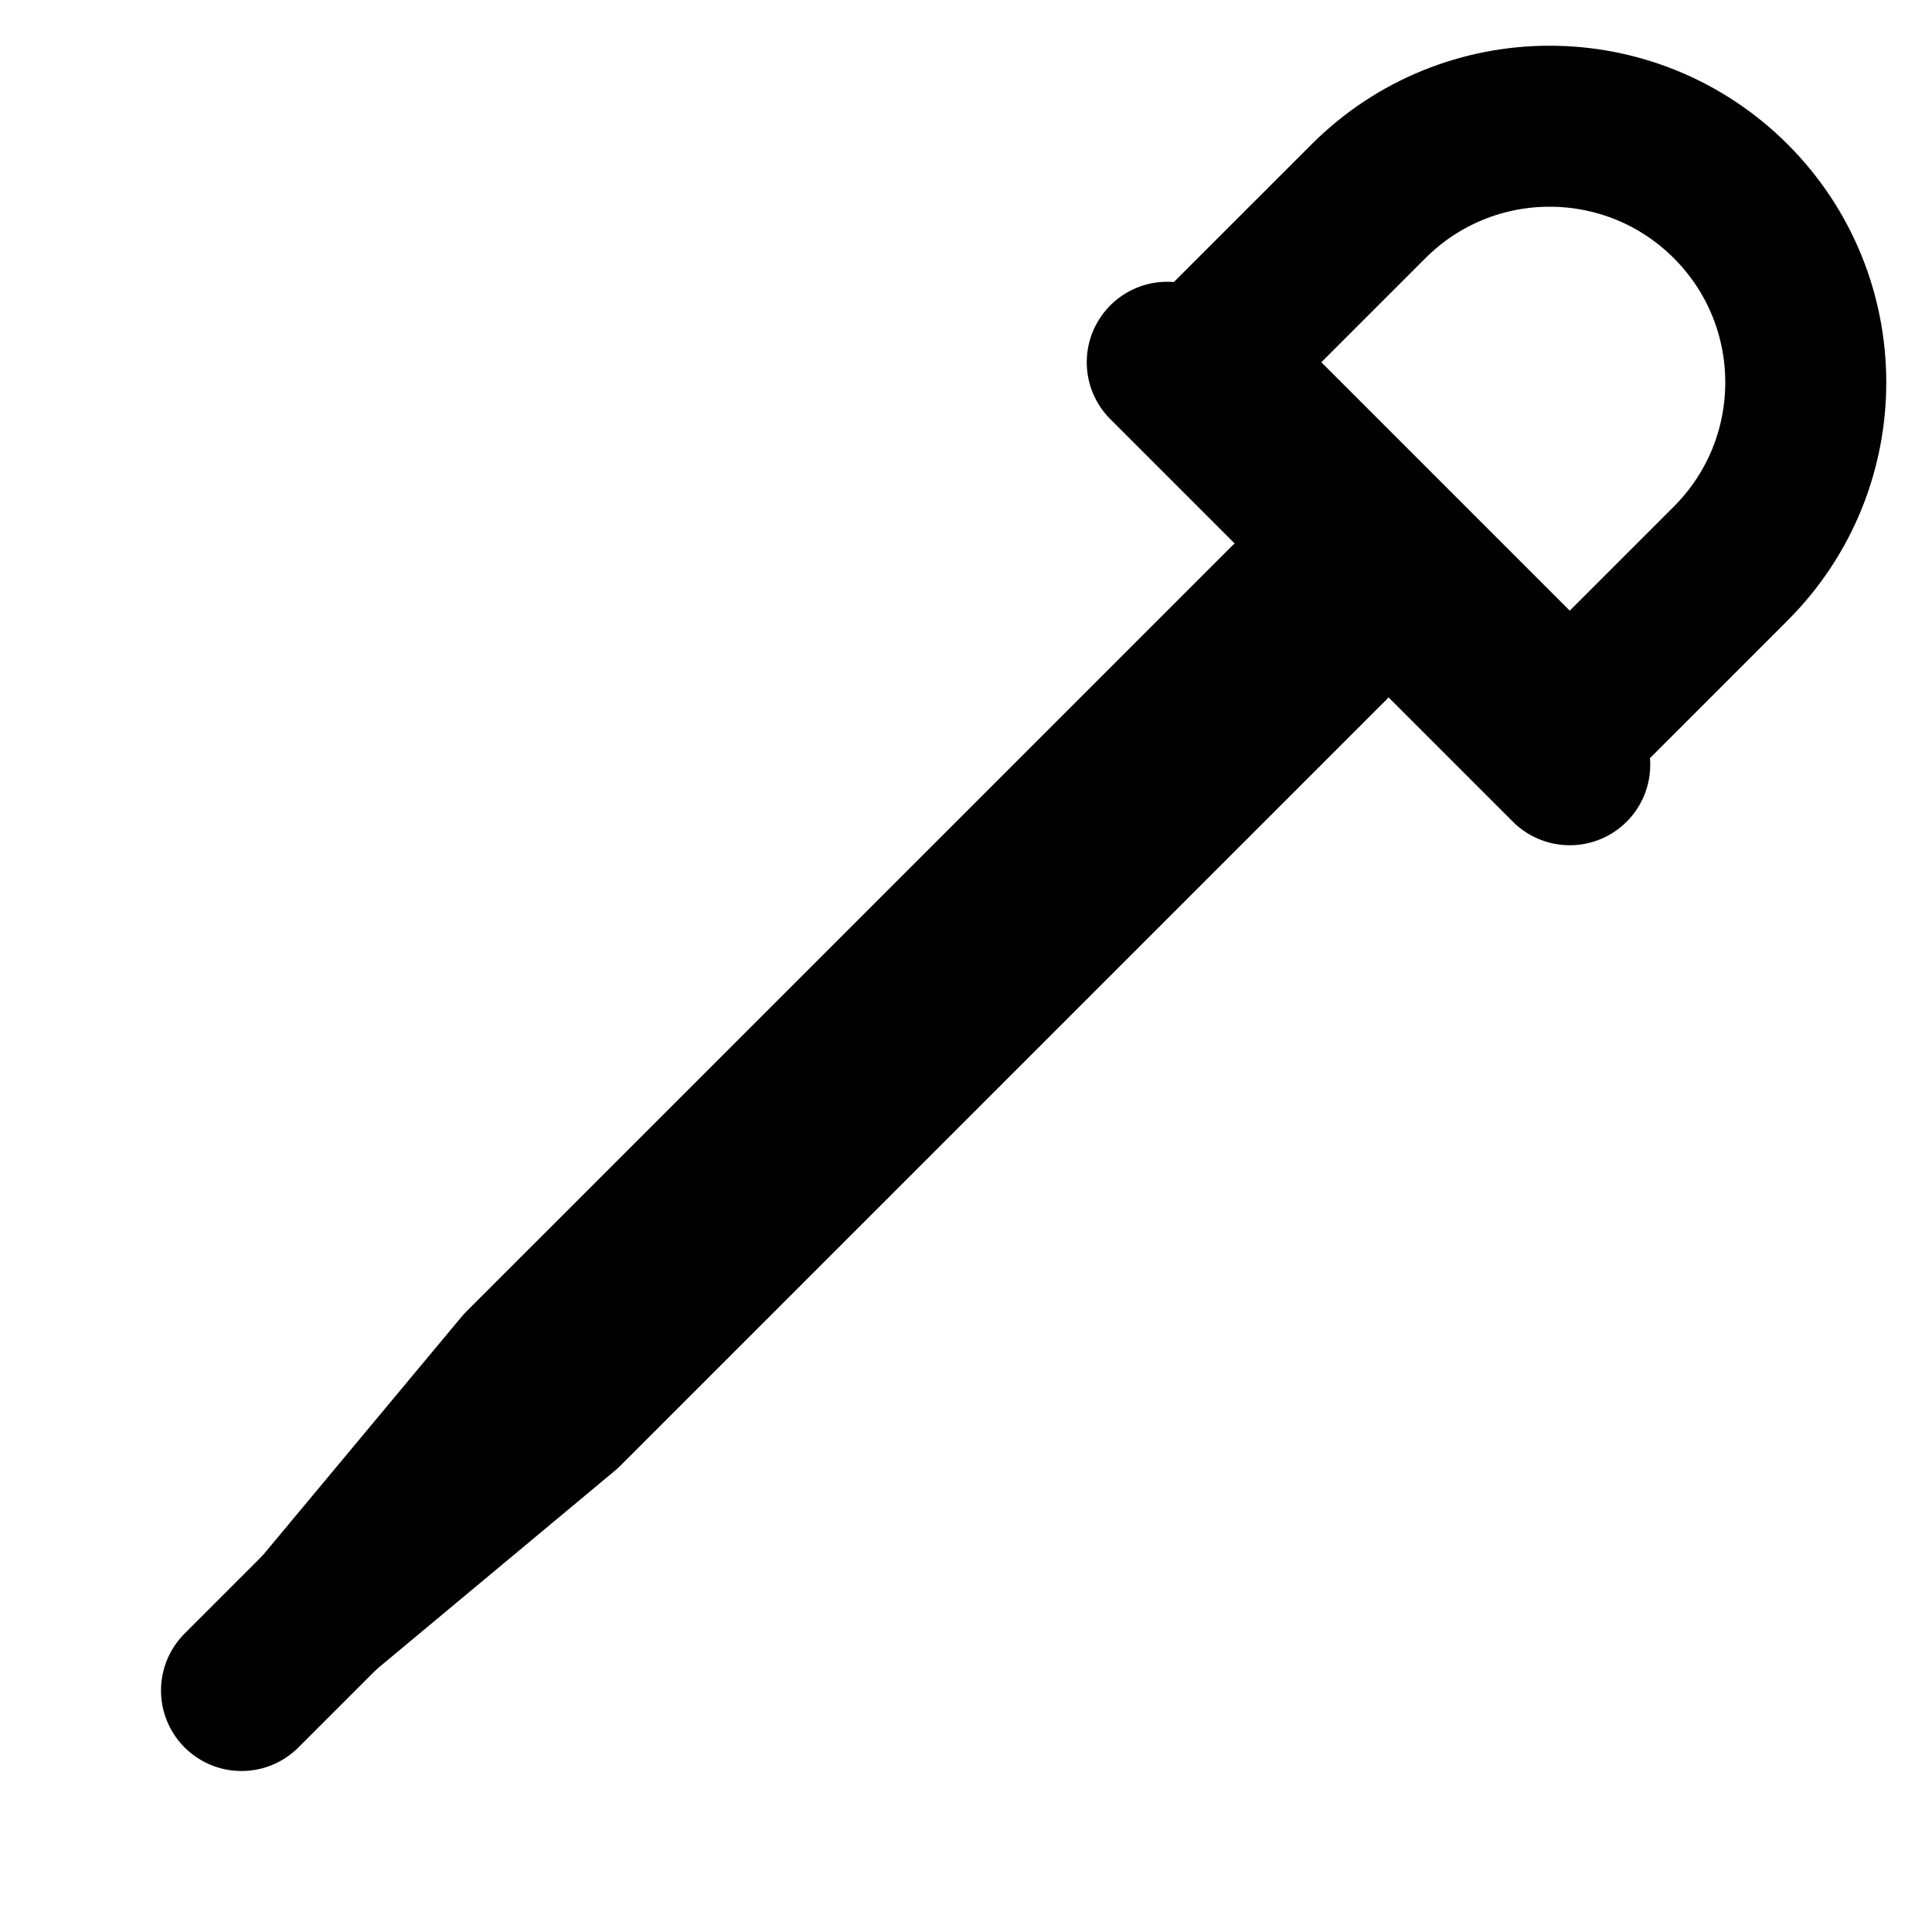
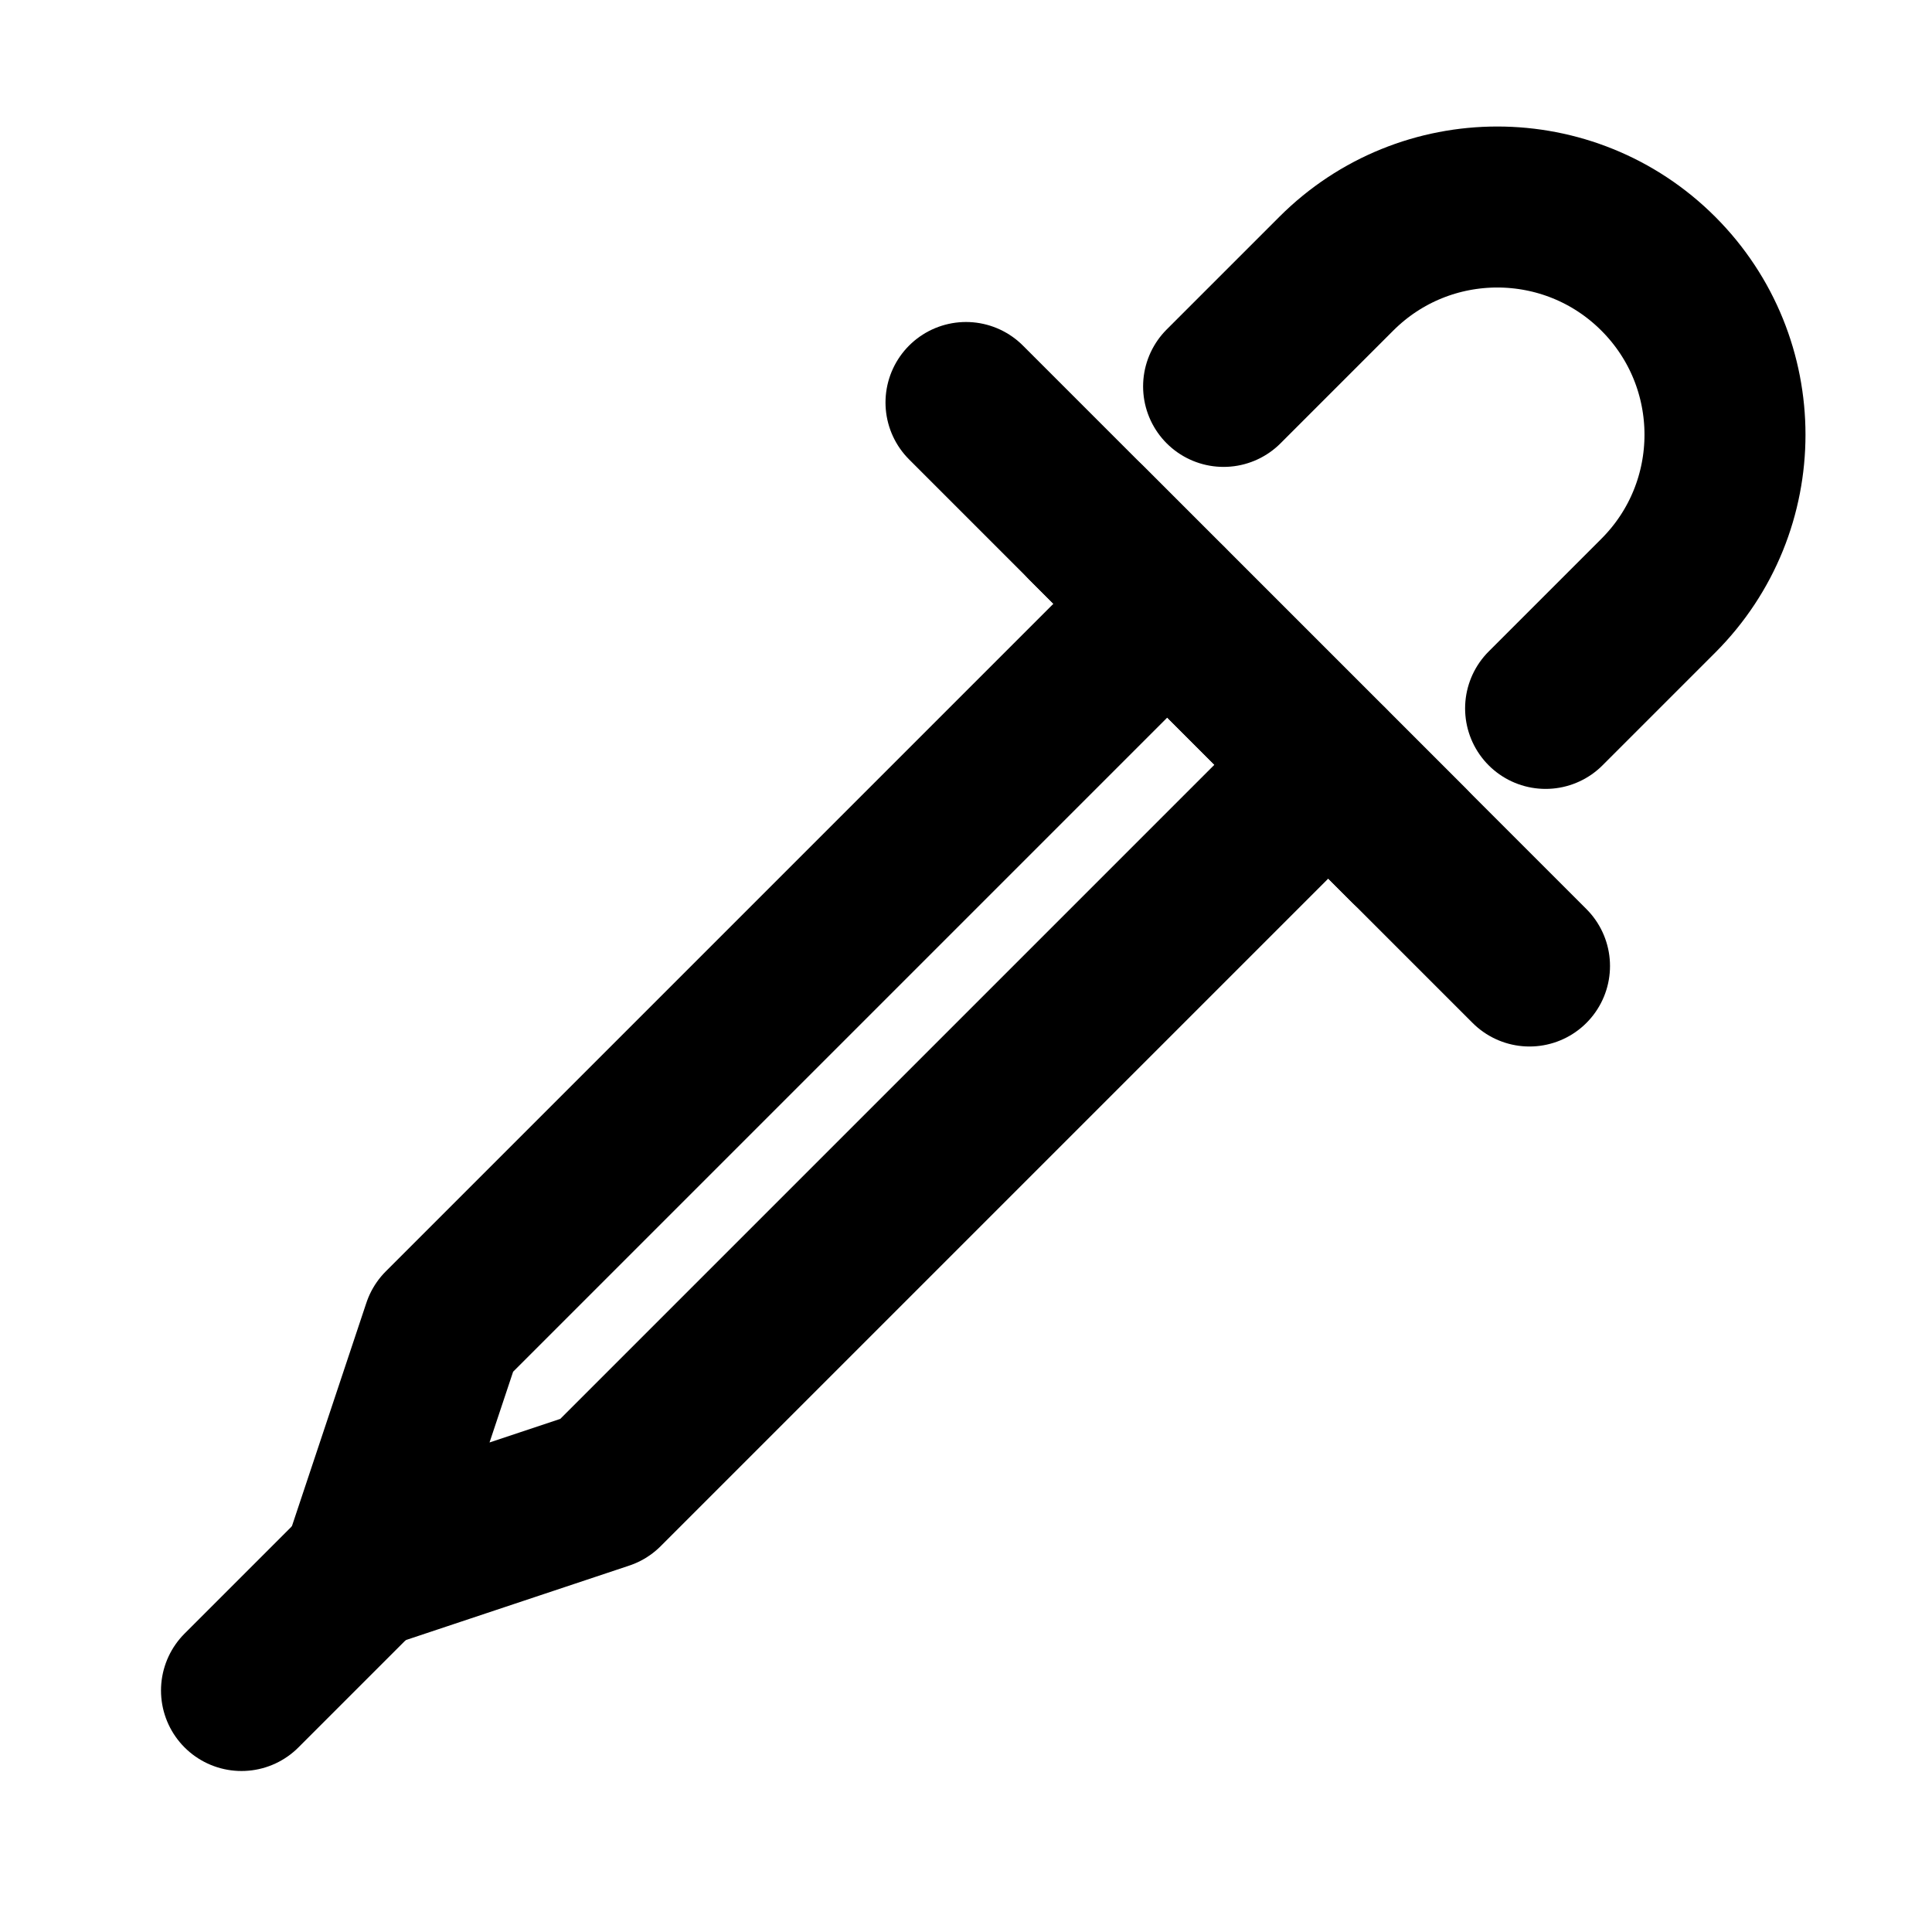
<svg xmlns="http://www.w3.org/2000/svg" width="24" height="24" viewBox="0 0 24 24" fill="none" stroke="#000000" stroke-width="2" stroke-linecap="round" stroke-linejoin="round">
-   <path d="M14.5 4.5L19.5 9.5" />
-   <path d="M17 2.5A2.1 2.1 0 0 1 21.5 7L19.5 9L15 4.5Z" />
-   <path d="M16.5 8L7 17.5L4 20L4 20L6.5 17L16 7.5" />
-   <path d="M4 20L3 21" />
+   <path d="M13.5 6.5L17.5 10.5" />
+   <path d="M15.2 4.800L16.600 3.400A2.800 2.800 0 0 1 20.600 7.400L19.200 8.800" />
+   <path d="M12 5L19 12" />
+   <path d="M14.500 7.500L5.500 16.500L4.500 19.500L7.500 18.500L16.500 9.500" />
+   <path d="M4.500 19.500L3 21" />
</svg>
